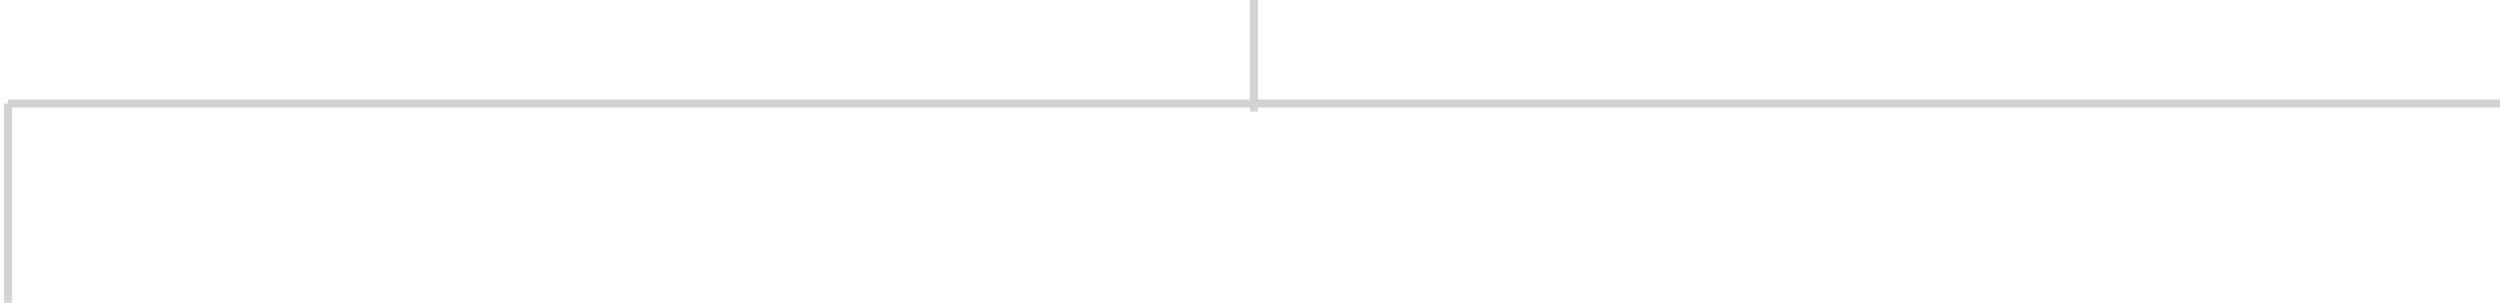
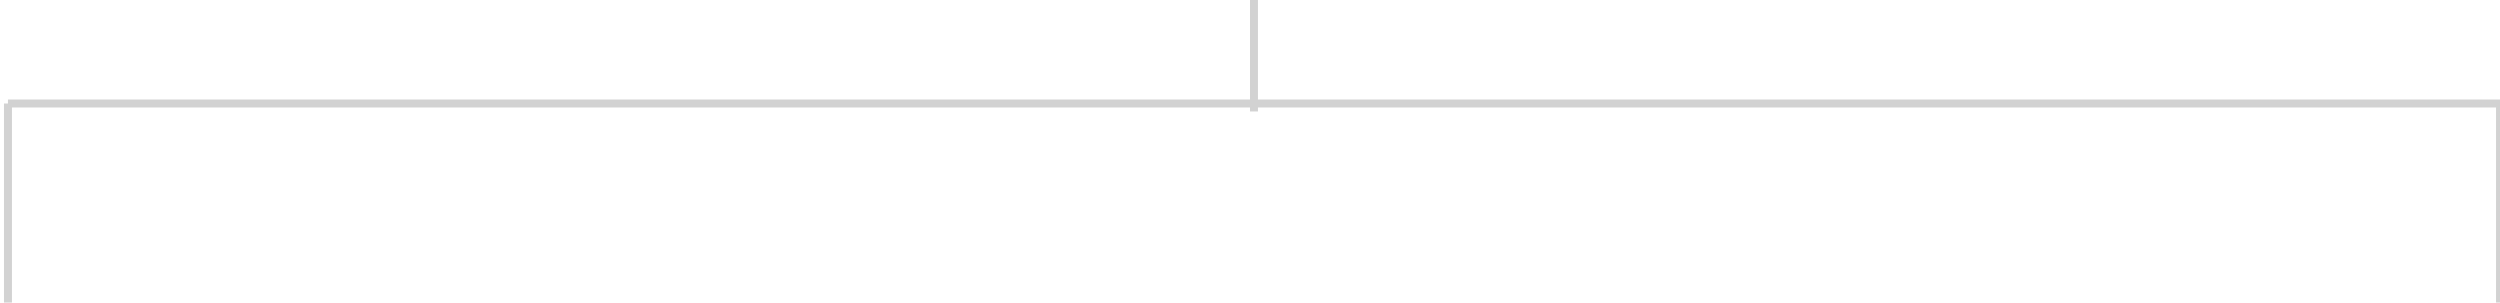
- <svg xmlns="http://www.w3.org/2000/svg" width="314" height="38" viewBox="0 0 314 38" fill="none">
-   <path d="M314 13L1 13" stroke="#D2D2D2" />
-   <path d="M1 13L1 38" stroke="#D2D2D2" />
-   <path d="M157.5 0L157.5 14" stroke="#D2D2D2" />
+ <svg xmlns="http://www.w3.org/2000/svg" version="1.1" id="Layer_1" x="0px" y="0px" viewBox="0 0 314 38" style="enable-background:new 0 0 314 38;" xml:space="preserve">
+   <style type="text/css">
+ 	.st0{fill:none;stroke:#D2D2D2;}
+ </style>
+   <path class="st0" d="M314,13H1" />
+   <path class="st0" d="M1,13l0,25" />
+   <path class="st0" d="M314,13v25" />
+   <path class="st0" d="M157.5,0v14" />
</svg>
